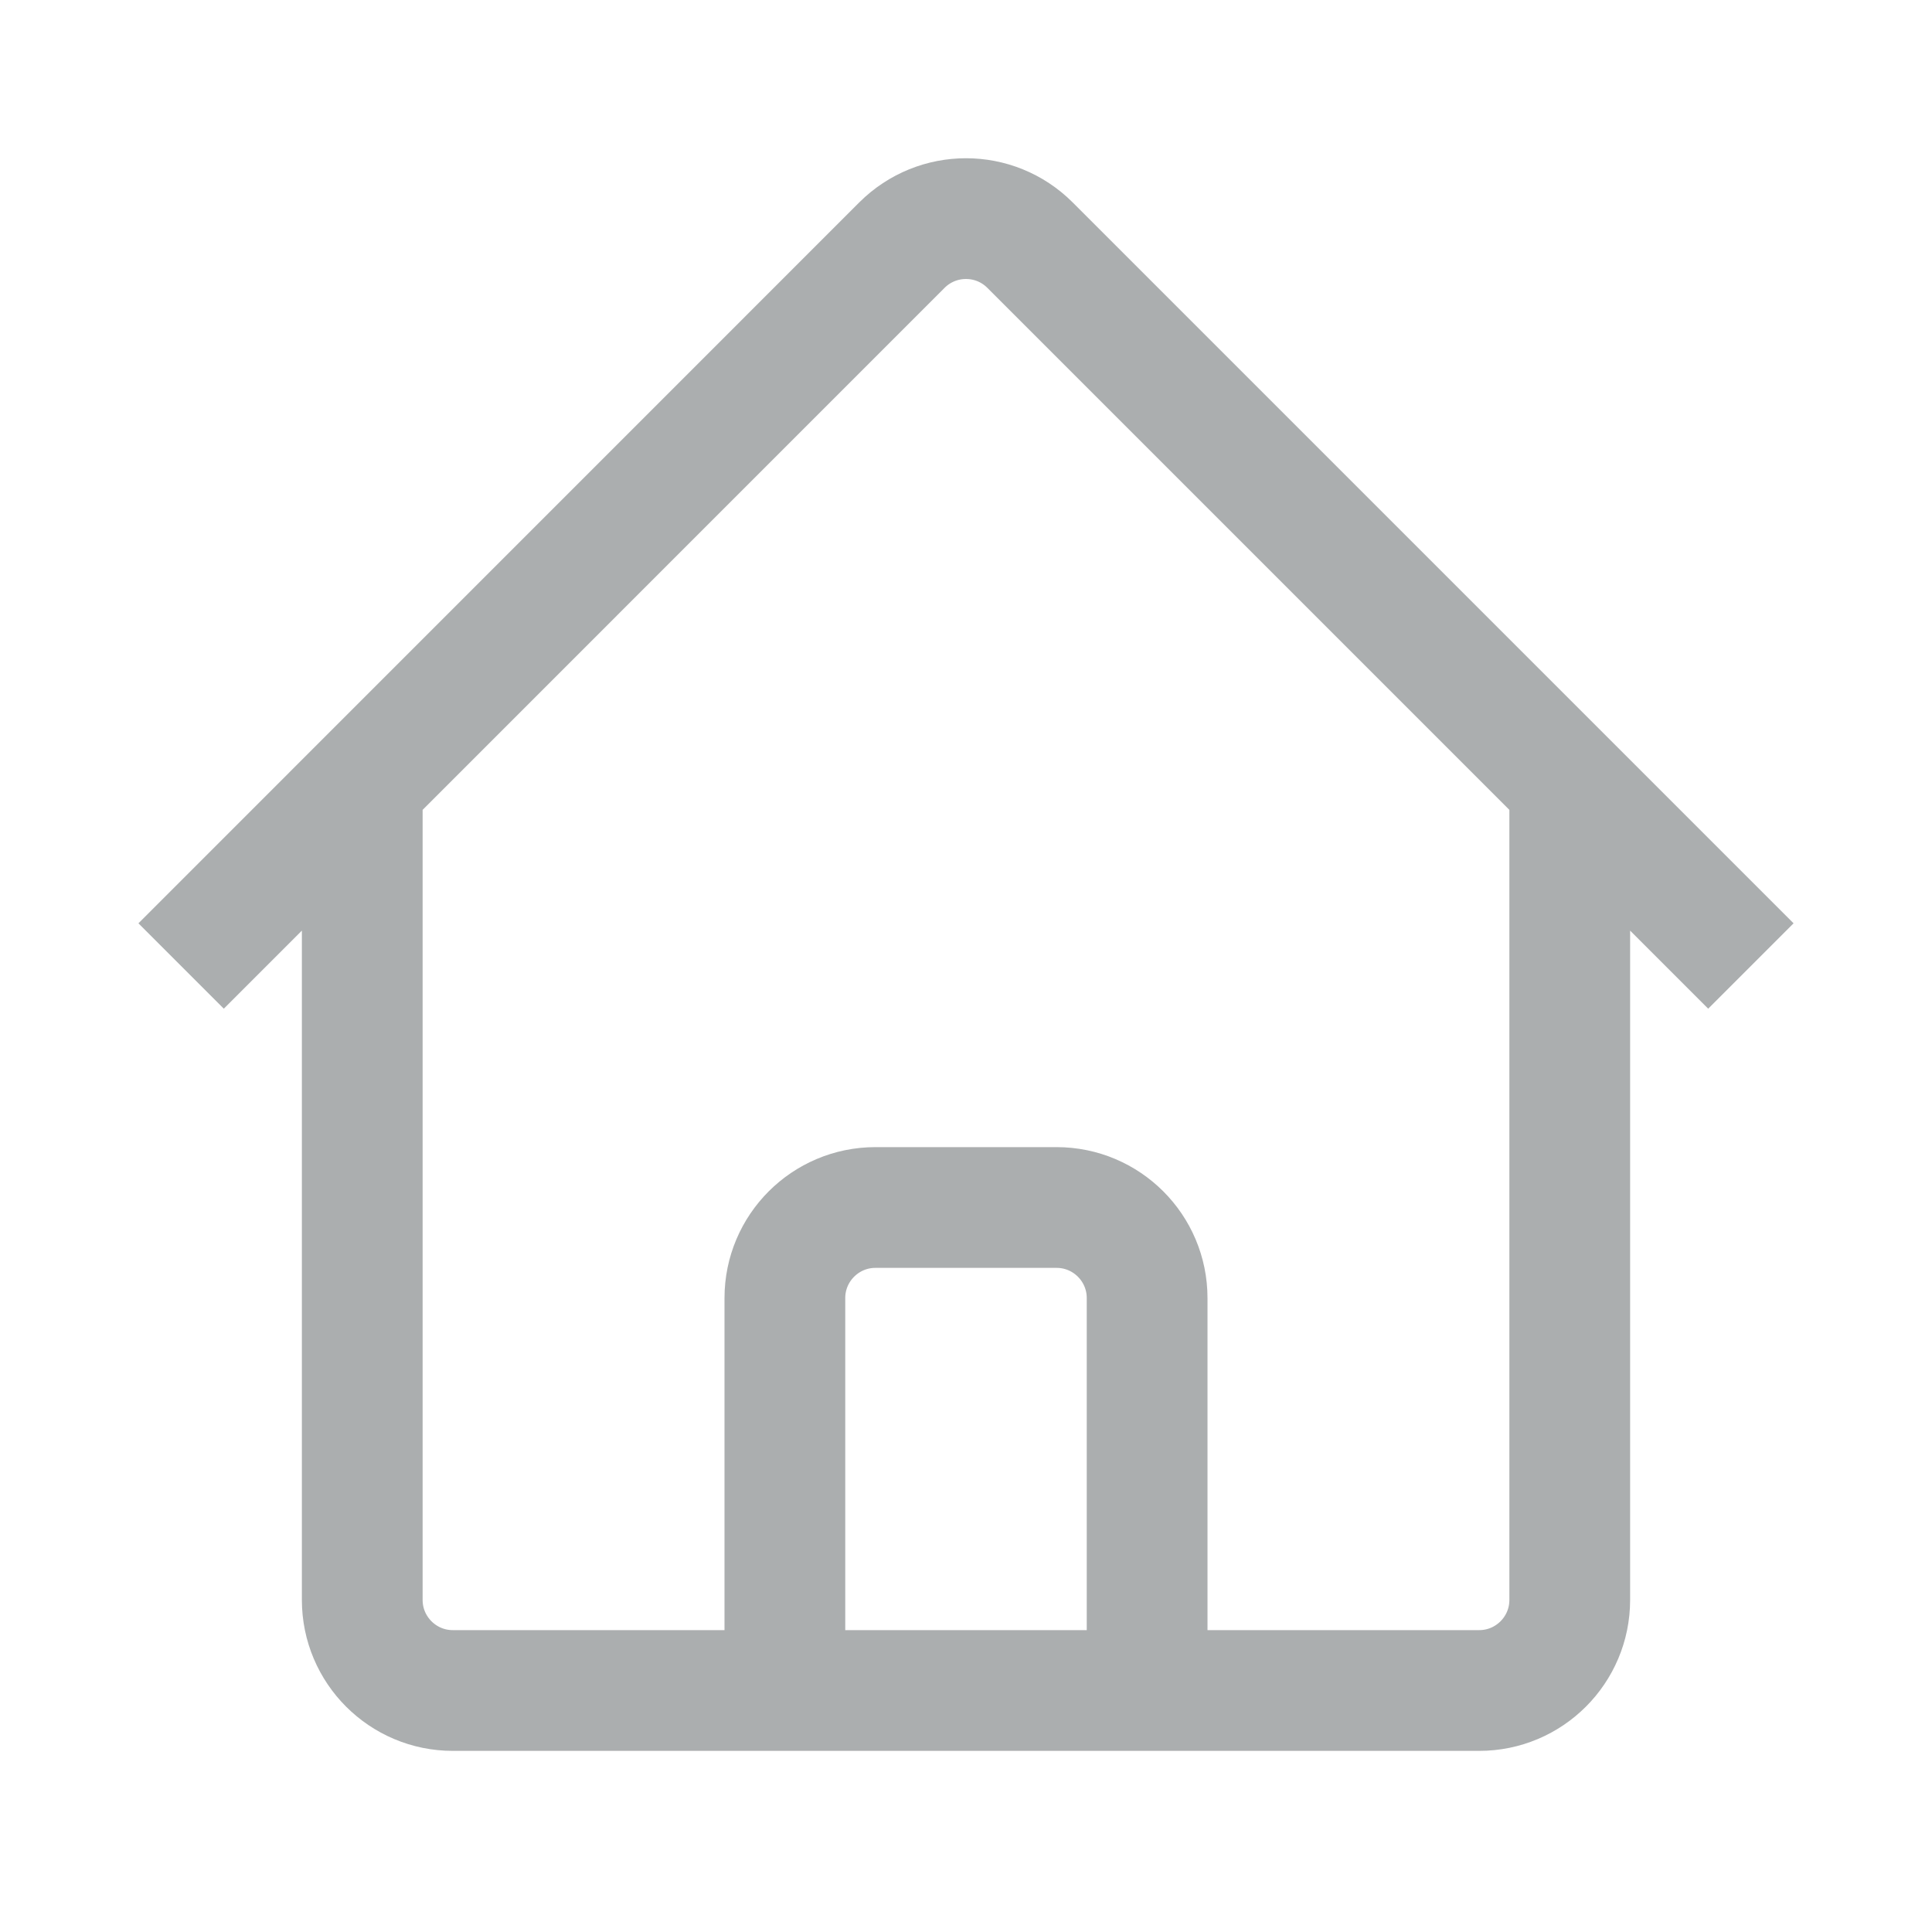
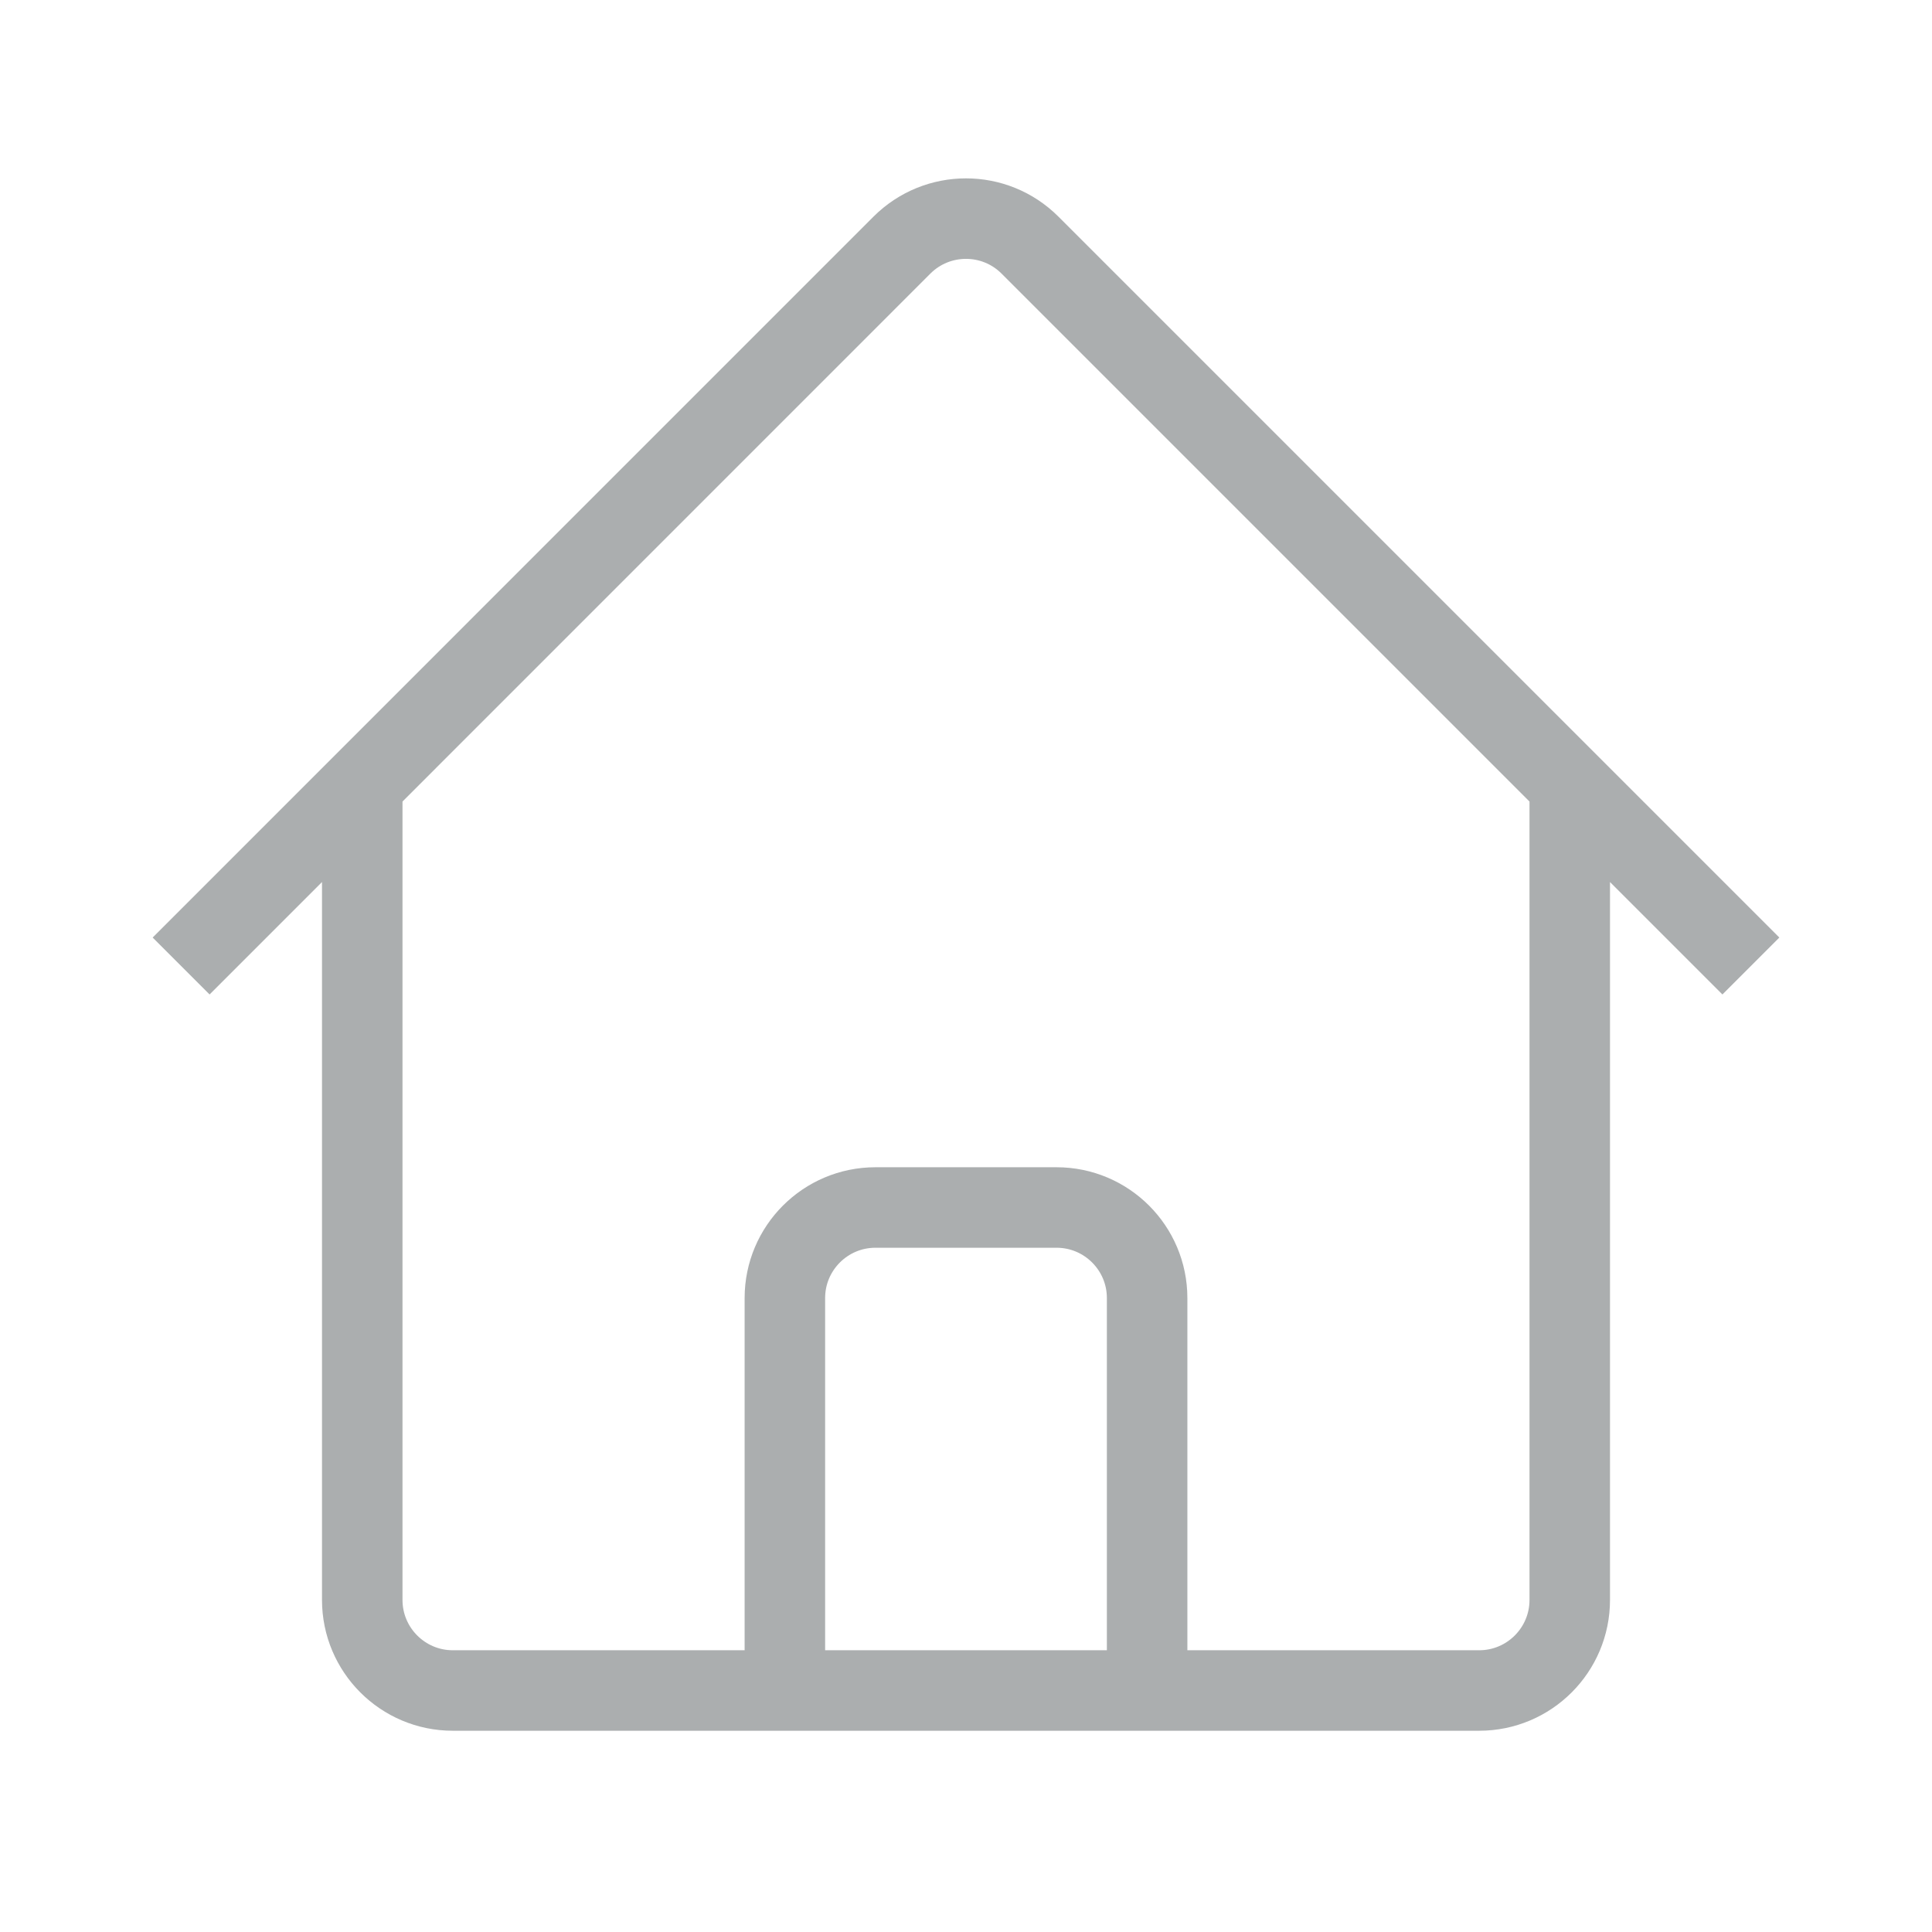
- <svg xmlns="http://www.w3.org/2000/svg" fill="none" color="#abaeaf" viewBox="0 0 24 24" stroke-width="1.5" stroke="currentColor" className="w-6 h-6">
+ <svg xmlns="http://www.w3.org/2000/svg" fill="none" color="#abaeaf" viewBox="0 0 24 24" strokeWidth="1.5" stroke="currentColor" className="w-6 h-6">
  <path strokeLinecap="round" strokeLinejoin="round" d="M2.25 12l8.954-8.955c.44-.439 1.152-.439 1.591 0L21.75 12M4.5 9.75v10.125c0 .621.504 1.125 1.125 1.125H9.75v-4.875c0-.621.504-1.125 1.125-1.125h2.25c.621 0 1.125.504 1.125 1.125V21h4.125c.621 0 1.125-.504 1.125-1.125V9.75M8.25 21h8.25" />
</svg>
